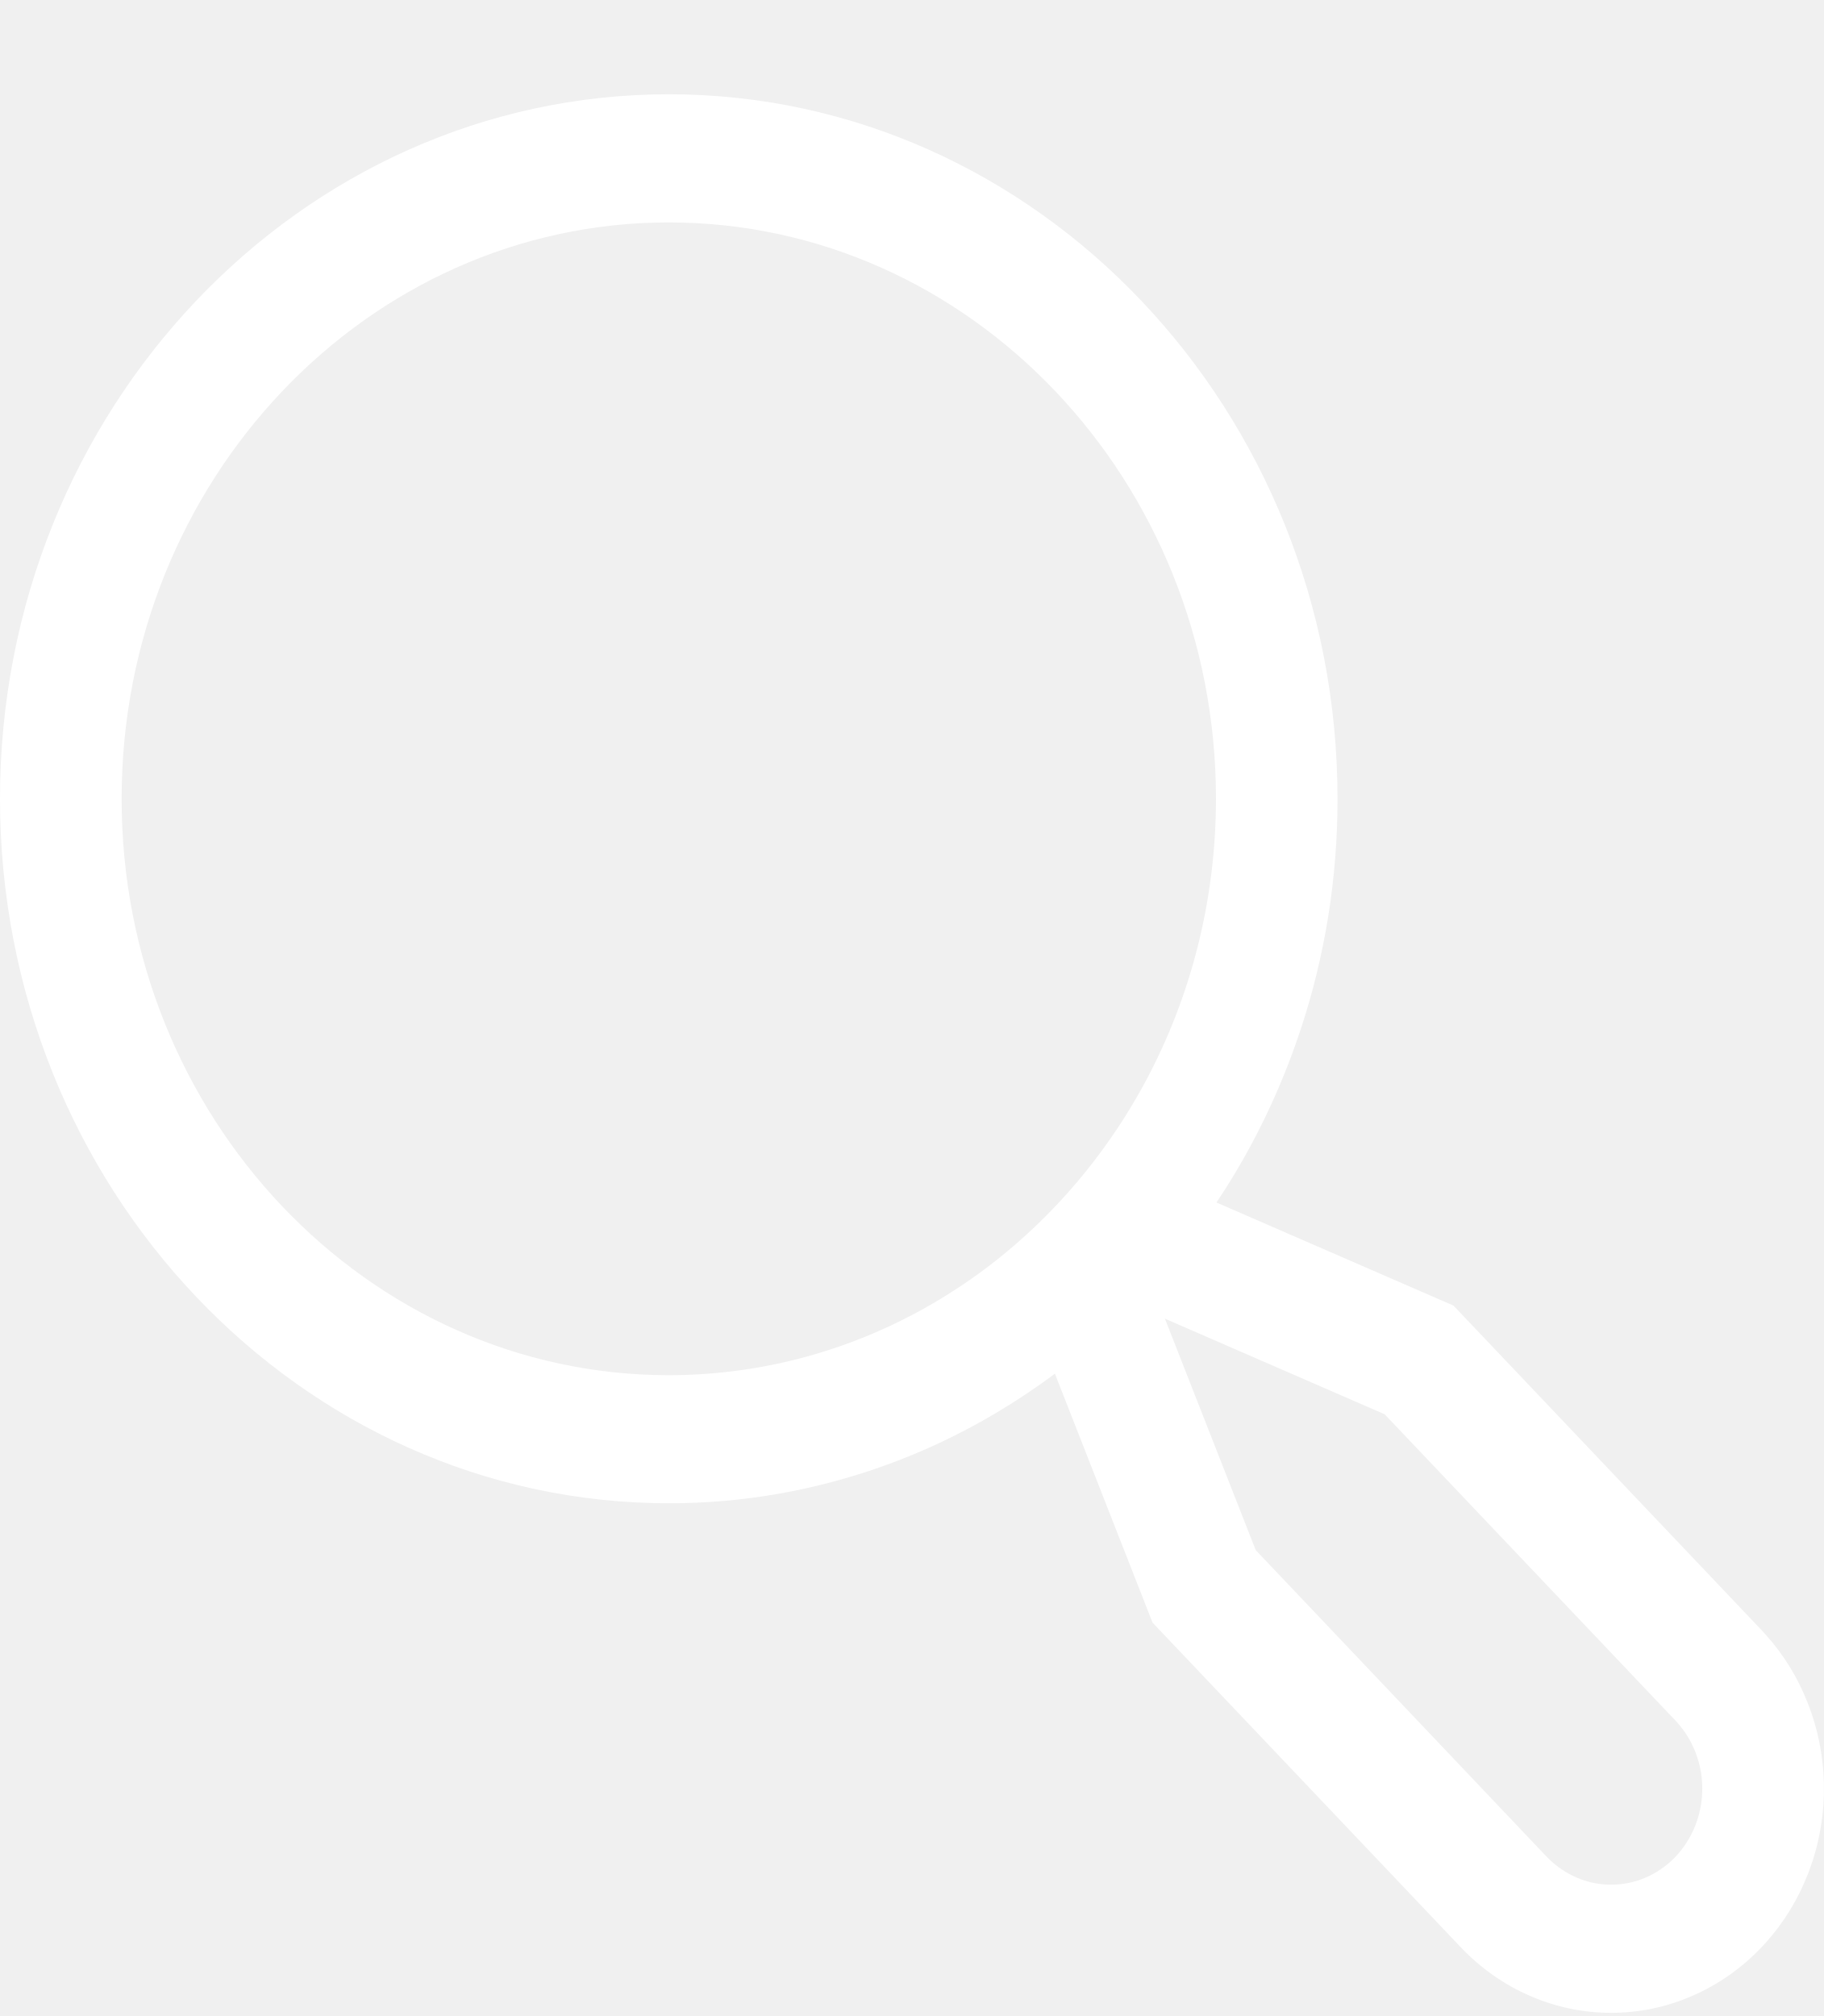
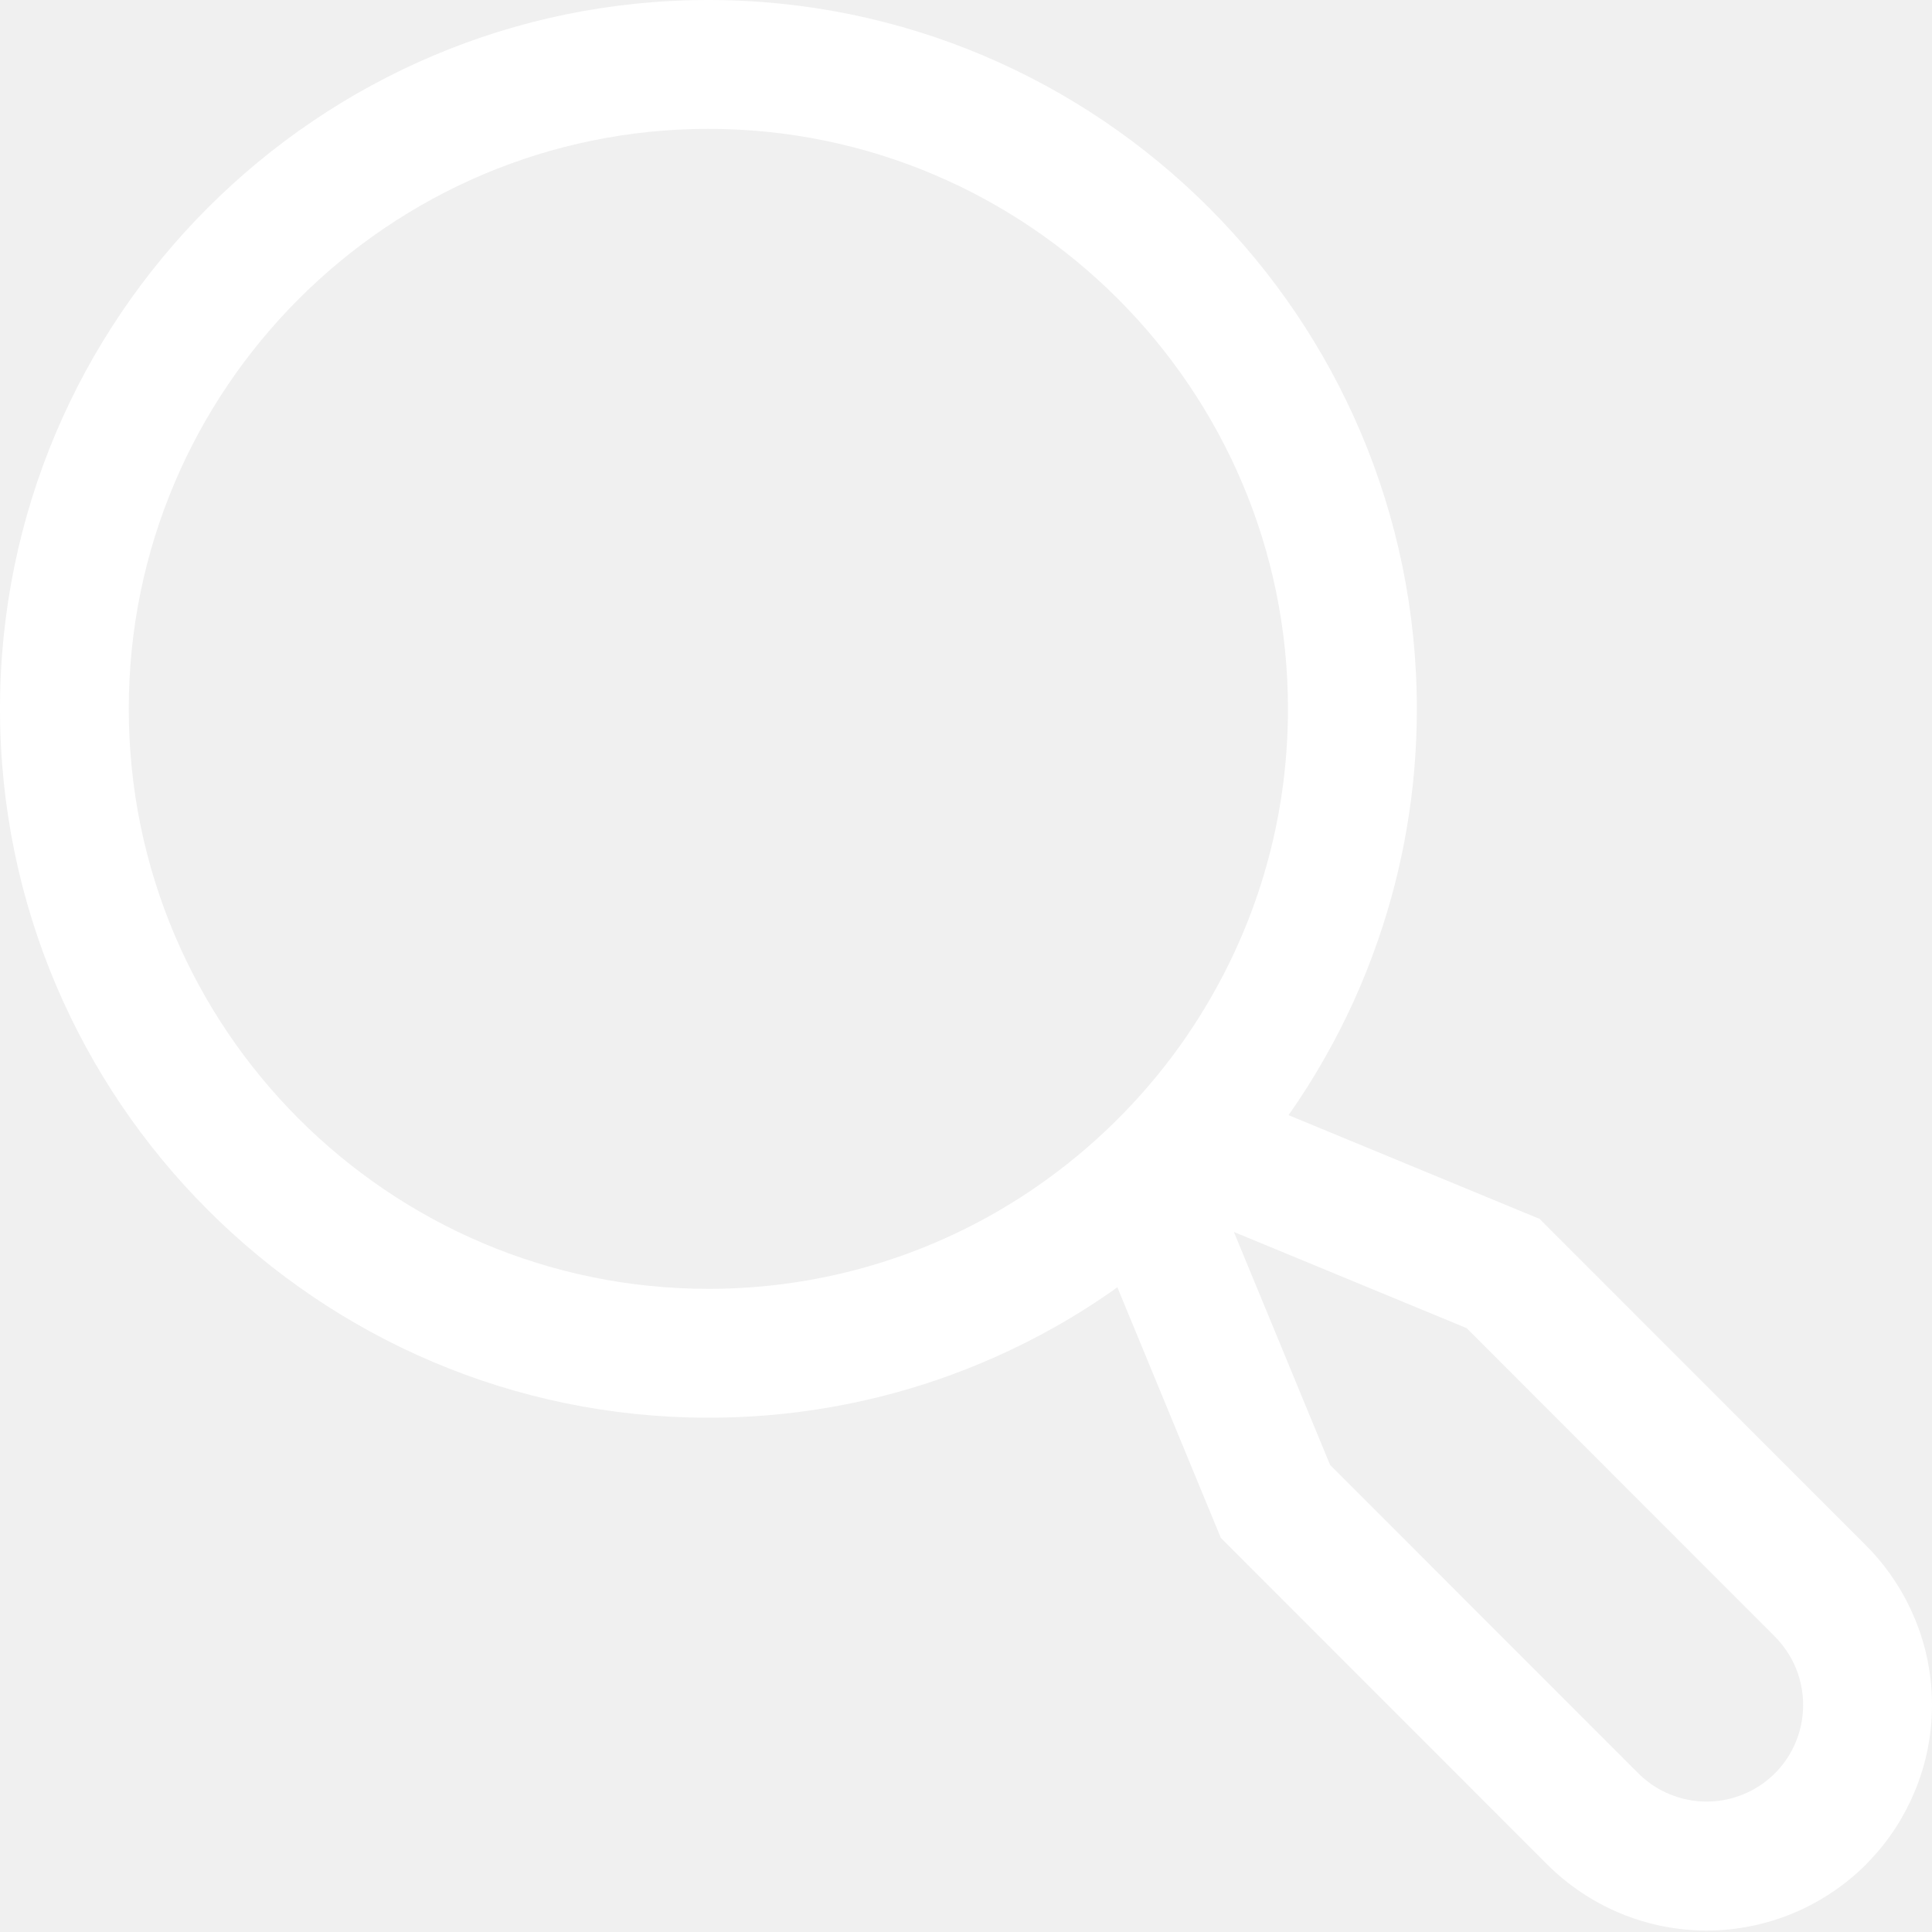
- <svg xmlns="http://www.w3.org/2000/svg" width="19" height="21" viewBox="0 0 19 21" fill="none">
-   <path fill-rule="evenodd" clip-rule="evenodd" d="M12.006 16.902L15.216 20.283C15.422 20.5 15.666 20.672 15.935 20.789C16.204 20.907 16.492 20.967 16.783 20.967C16.783 20.967 16.783 20.967 16.783 20.967C17.074 20.967 17.363 20.907 17.631 20.789C17.901 20.672 18.145 20.5 18.351 20.283C18.366 20.267 18.381 20.25 18.396 20.234C18.397 20.233 18.398 20.232 18.398 20.232C18.582 20.026 18.729 19.787 18.831 19.526C18.943 19.242 19 18.939 19 18.632C19 18.326 18.943 18.022 18.831 17.739C18.729 17.477 18.582 17.238 18.398 17.033C18.398 17.032 18.398 17.032 18.397 17.032C18.382 17.015 18.366 16.998 18.351 16.981L15.141 13.6L12.672 12.526C12.799 12.337 12.916 12.142 13.024 11.943C13.234 11.554 13.409 11.147 13.548 10.727C13.803 9.958 13.934 9.145 13.933 8.321C13.933 4.274 10.808 0.982 6.967 0.982C3.125 0.982 0 4.274 0 8.321C0 12.367 3.125 15.659 6.967 15.659C7.737 15.66 8.496 15.525 9.216 15.266C9.616 15.122 10.003 14.94 10.373 14.72C10.584 14.595 10.79 14.458 10.989 14.309L12.006 16.902ZM16.111 19.34C16.127 19.356 16.144 19.372 16.16 19.388C16.16 19.388 16.16 19.388 16.16 19.388C16.251 19.47 16.354 19.533 16.466 19.575C16.567 19.613 16.674 19.632 16.783 19.632C16.783 19.632 16.783 19.632 16.783 19.632C16.892 19.632 17 19.613 17.101 19.575C17.212 19.533 17.316 19.47 17.406 19.388C17.423 19.372 17.439 19.356 17.455 19.34C17.533 19.257 17.596 19.162 17.642 19.059C17.701 18.927 17.733 18.781 17.733 18.632C17.733 18.483 17.701 18.338 17.642 18.205C17.61 18.133 17.57 18.065 17.522 18.003C17.521 18.002 17.521 18.002 17.52 18.001C17.5 17.974 17.478 17.949 17.455 17.924L17.408 17.875L14.424 14.732L12.135 13.736L13.081 16.147L16.111 19.34ZM9.885 13.476C9.993 13.408 10.099 13.336 10.203 13.261C10.744 12.866 11.218 12.375 11.601 11.812C11.686 11.688 11.766 11.56 11.842 11.428C11.875 11.371 11.908 11.313 11.939 11.254C12.402 10.386 12.666 9.386 12.667 8.322C12.667 8.321 12.667 8.321 12.667 8.321C12.667 5.01 10.11 2.317 6.967 2.317C3.824 2.317 1.267 5.01 1.267 8.321C1.267 11.631 3.824 14.325 6.967 14.325C6.967 14.325 6.968 14.325 6.968 14.325C8.027 14.324 9.019 14.018 9.87 13.486C9.875 13.483 9.88 13.48 9.885 13.476Z" fill="white" />
+ <svg xmlns="http://www.w3.org/2000/svg" width="20" height="20" viewBox="0 0 20 20" fill="none">
+   <path fill-rule="evenodd" clip-rule="evenodd" d="M12.638 15.92L16.017 19.301C16.233 19.517 16.491 19.689 16.774 19.807C17.057 19.924 17.36 19.985 17.667 19.985C17.666 19.985 17.667 19.985 17.667 19.985C17.973 19.985 18.276 19.924 18.559 19.807C18.843 19.689 19.1 19.517 19.317 19.301C19.333 19.285 19.349 19.268 19.364 19.251C19.365 19.251 19.366 19.25 19.366 19.249C19.56 19.044 19.714 18.804 19.822 18.543C19.94 18.26 20 17.956 20 17.65C20 17.343 19.94 17.04 19.822 16.756C19.714 16.495 19.56 16.256 19.367 16.05C19.366 16.05 19.366 16.049 19.366 16.049C19.349 16.032 19.333 16.015 19.317 15.999L15.938 12.618L13.339 11.544C13.472 11.355 13.596 11.16 13.709 10.96C13.931 10.572 14.115 10.165 14.261 9.745C14.529 8.976 14.668 8.162 14.667 7.338C14.667 3.292 11.377 0 7.333 0C3.29 0 0 3.292 0 7.338C0 11.384 3.29 14.676 7.333 14.676C8.144 14.677 8.944 14.543 9.702 14.284C10.122 14.14 10.53 13.957 10.919 13.738C11.141 13.613 11.358 13.475 11.567 13.326L12.638 15.92ZM16.959 18.357C16.976 18.374 16.993 18.39 17.011 18.405C17.011 18.405 17.011 18.405 17.011 18.405C17.106 18.488 17.215 18.551 17.332 18.592C17.439 18.63 17.552 18.65 17.667 18.65C17.667 18.65 17.667 18.65 17.667 18.65C17.782 18.65 17.895 18.63 18.001 18.592C18.118 18.551 18.227 18.488 18.322 18.405C18.34 18.39 18.357 18.374 18.374 18.357C18.456 18.275 18.522 18.18 18.571 18.076C18.633 17.944 18.666 17.799 18.666 17.65C18.666 17.501 18.633 17.355 18.571 17.223C18.537 17.151 18.494 17.083 18.444 17.02C18.444 17.02 18.443 17.019 18.443 17.019C18.421 16.992 18.398 16.966 18.374 16.942L18.324 16.892L15.183 13.749L12.773 12.753L13.769 15.165L16.959 18.357ZM10.405 12.494C10.519 12.426 10.631 12.354 10.74 12.278C11.31 11.883 11.808 11.393 12.212 10.83C12.301 10.705 12.386 10.577 12.465 10.446C12.5 10.389 12.534 10.33 12.567 10.271C13.055 9.404 13.333 8.404 13.333 7.339C13.333 7.339 13.333 7.339 13.333 7.338C13.333 4.028 10.642 1.334 7.333 1.334C4.025 1.334 1.333 4.028 1.333 7.338C1.333 10.649 4.025 13.342 7.333 13.342C7.334 13.342 7.334 13.342 7.335 13.342C8.449 13.342 9.494 13.036 10.389 12.504C10.394 12.5 10.4 12.497 10.405 12.494Z" fill="white" />
</svg>
